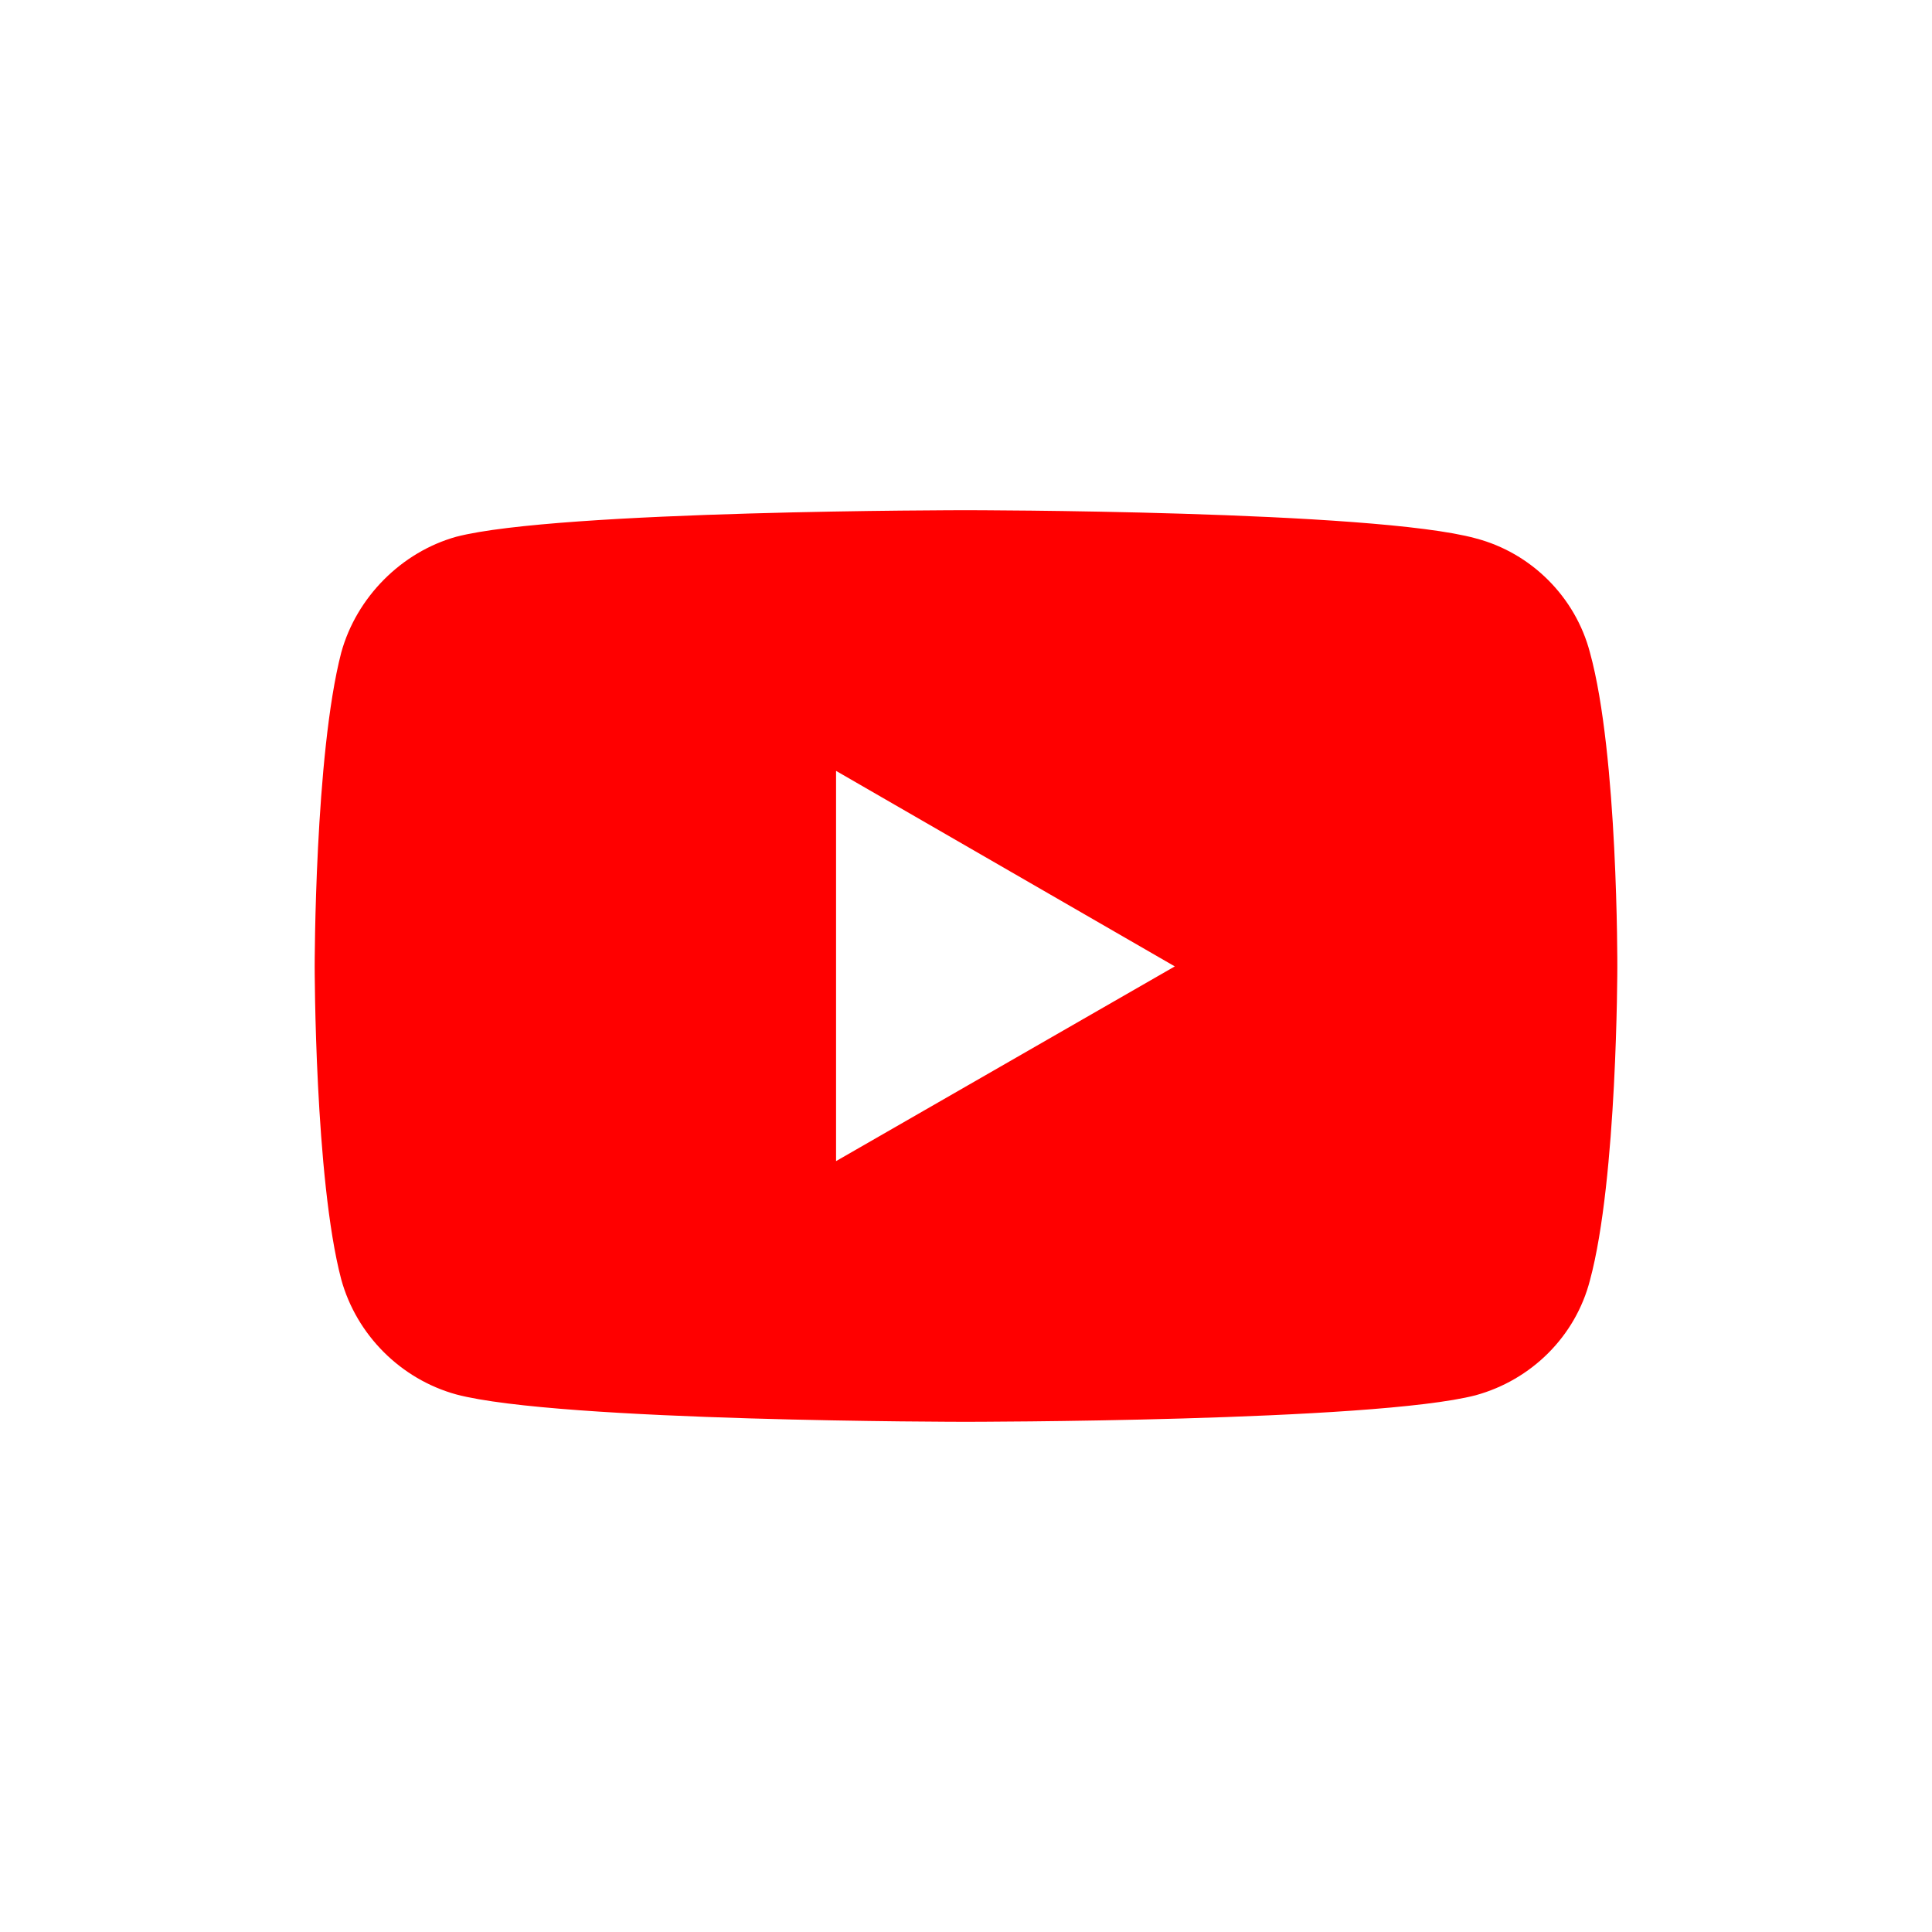
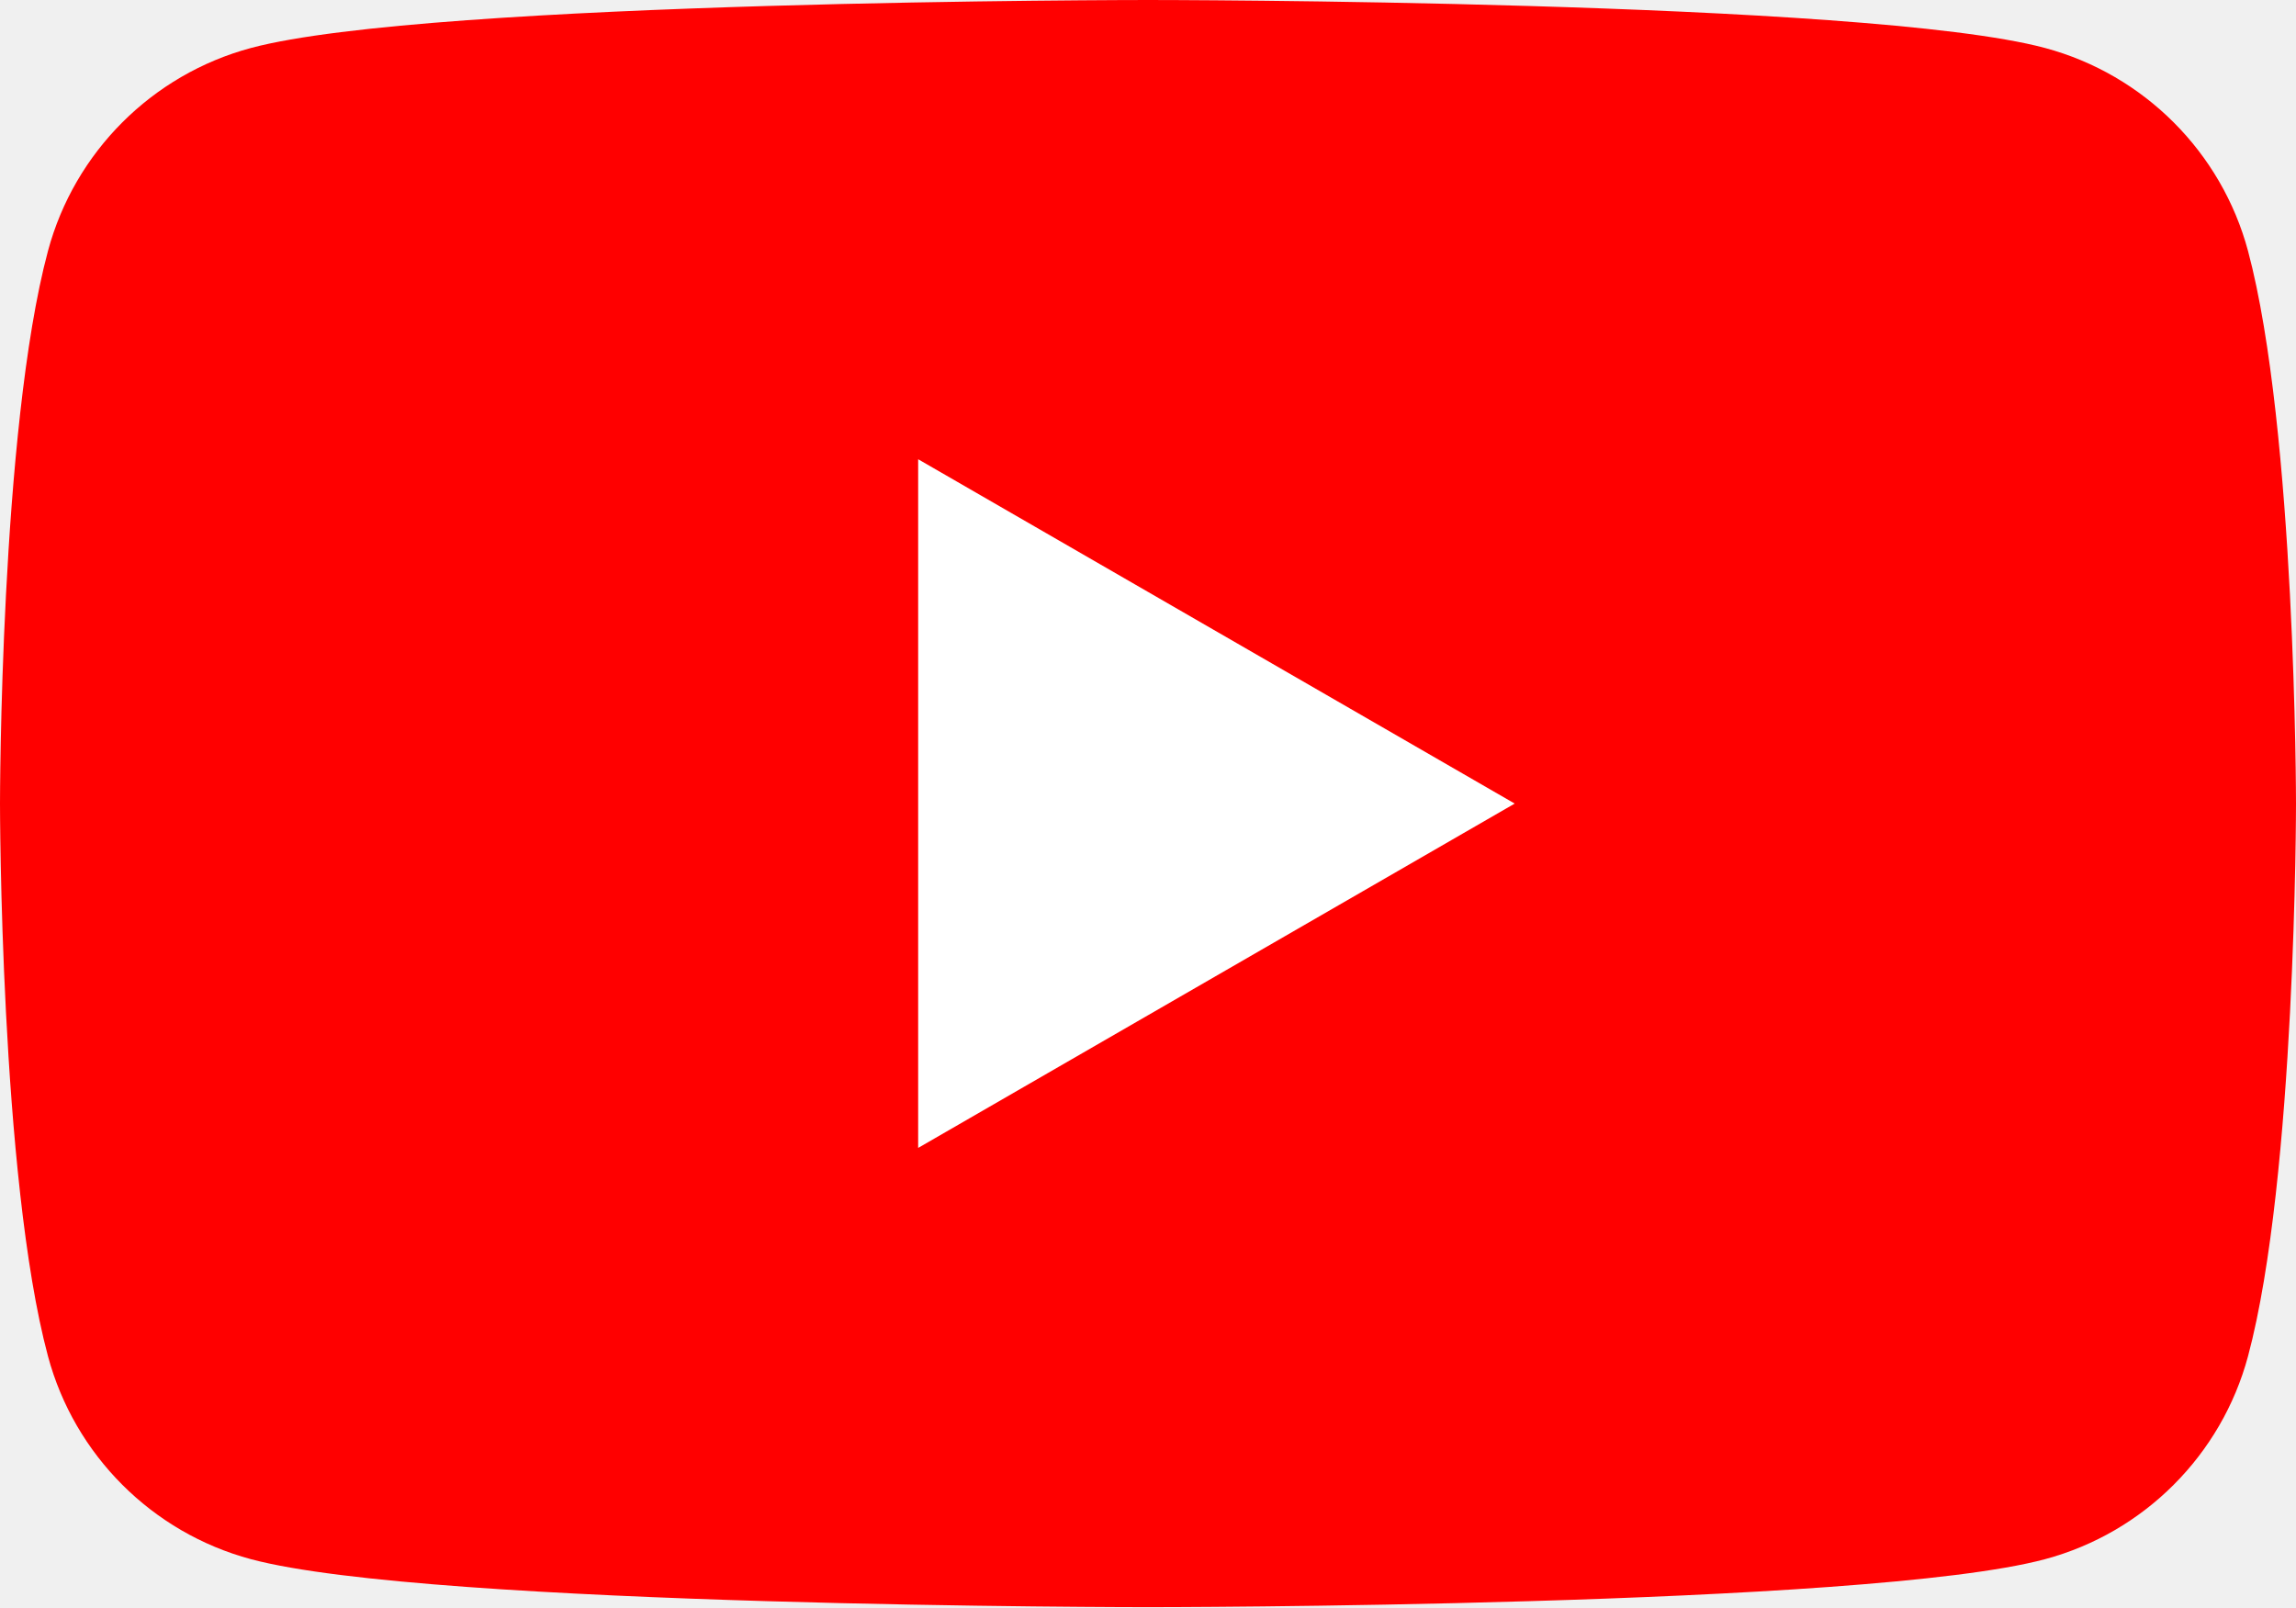
- <svg xmlns="http://www.w3.org/2000/svg" xml:space="preserve" width="300" height="300">
-   <g transform="scale(.75)">
-     <path fill="#fff" d="M0 0h400v400H0z" />
-     <path fill="red" d="M199.917 105.63s-84.292 0-105.448 5.497c-11.328 3.165-20.655 12.493-23.82 23.987-5.497 21.156-5.497 64.969-5.497 64.969s0 43.979 5.497 64.802c3.165 11.494 12.326 20.655 23.82 23.82 21.323 5.664 105.448 5.664 105.448 5.664s84.459-0 105.615-5.497c11.494-3.165 20.655-12.16 23.654-23.82 5.664-20.99 5.664-64.802 5.664-64.802s.166-43.979-5.664-65.135c-2.999-11.494-12.159-20.655-23.654-23.654-21.156-5.83-105.615-5.831-105.615-5.831zm-26.82 53.974 70.133 40.479-70.133 40.313v-80.792z" />
-   </g>
+ <svg xmlns="http://www.w3.org/2000/svg" class="external-icon" viewBox="0 0 28.57  20" focusable="false" style="pointer-events: none; display: block; width: 100%; height: 100%;">
+   <svg viewBox="0 0 28.57 20" preserveAspectRatio="xMidYMid meet">
+     <g>
+       <path d="M27.973 3.123C27.643 1.893 26.677 0.927 25.447 0.597C23.22 2.24288e-07 14.285 0 14.285 0C14.285 0 5.35 2.24288e-07 3.123 0.597C1.893 0.927 0.927 1.893 0.597 3.123C2.24288e-07 5.35 0 10 0 10C0 10 2.24288e-07 14.65 0.597 16.877C0.927 18.107 1.893 19.073 3.123 19.403C5.35 20 14.285 20 14.285 20C14.285 20 23.22 20 25.447 19.403C26.677 19.073 27.643 18.107 27.973 16.877C28.57 14.65 28.57 10 28.57 10C28.57 10 28.568 5.35 27.973 3.123Z" fill="#FF0000" />
+       <path d="M11.425 14.285L18.848 10L11.425 5.715V14.285Z" fill="white" />
+     </g>
+   </svg>
</svg>
